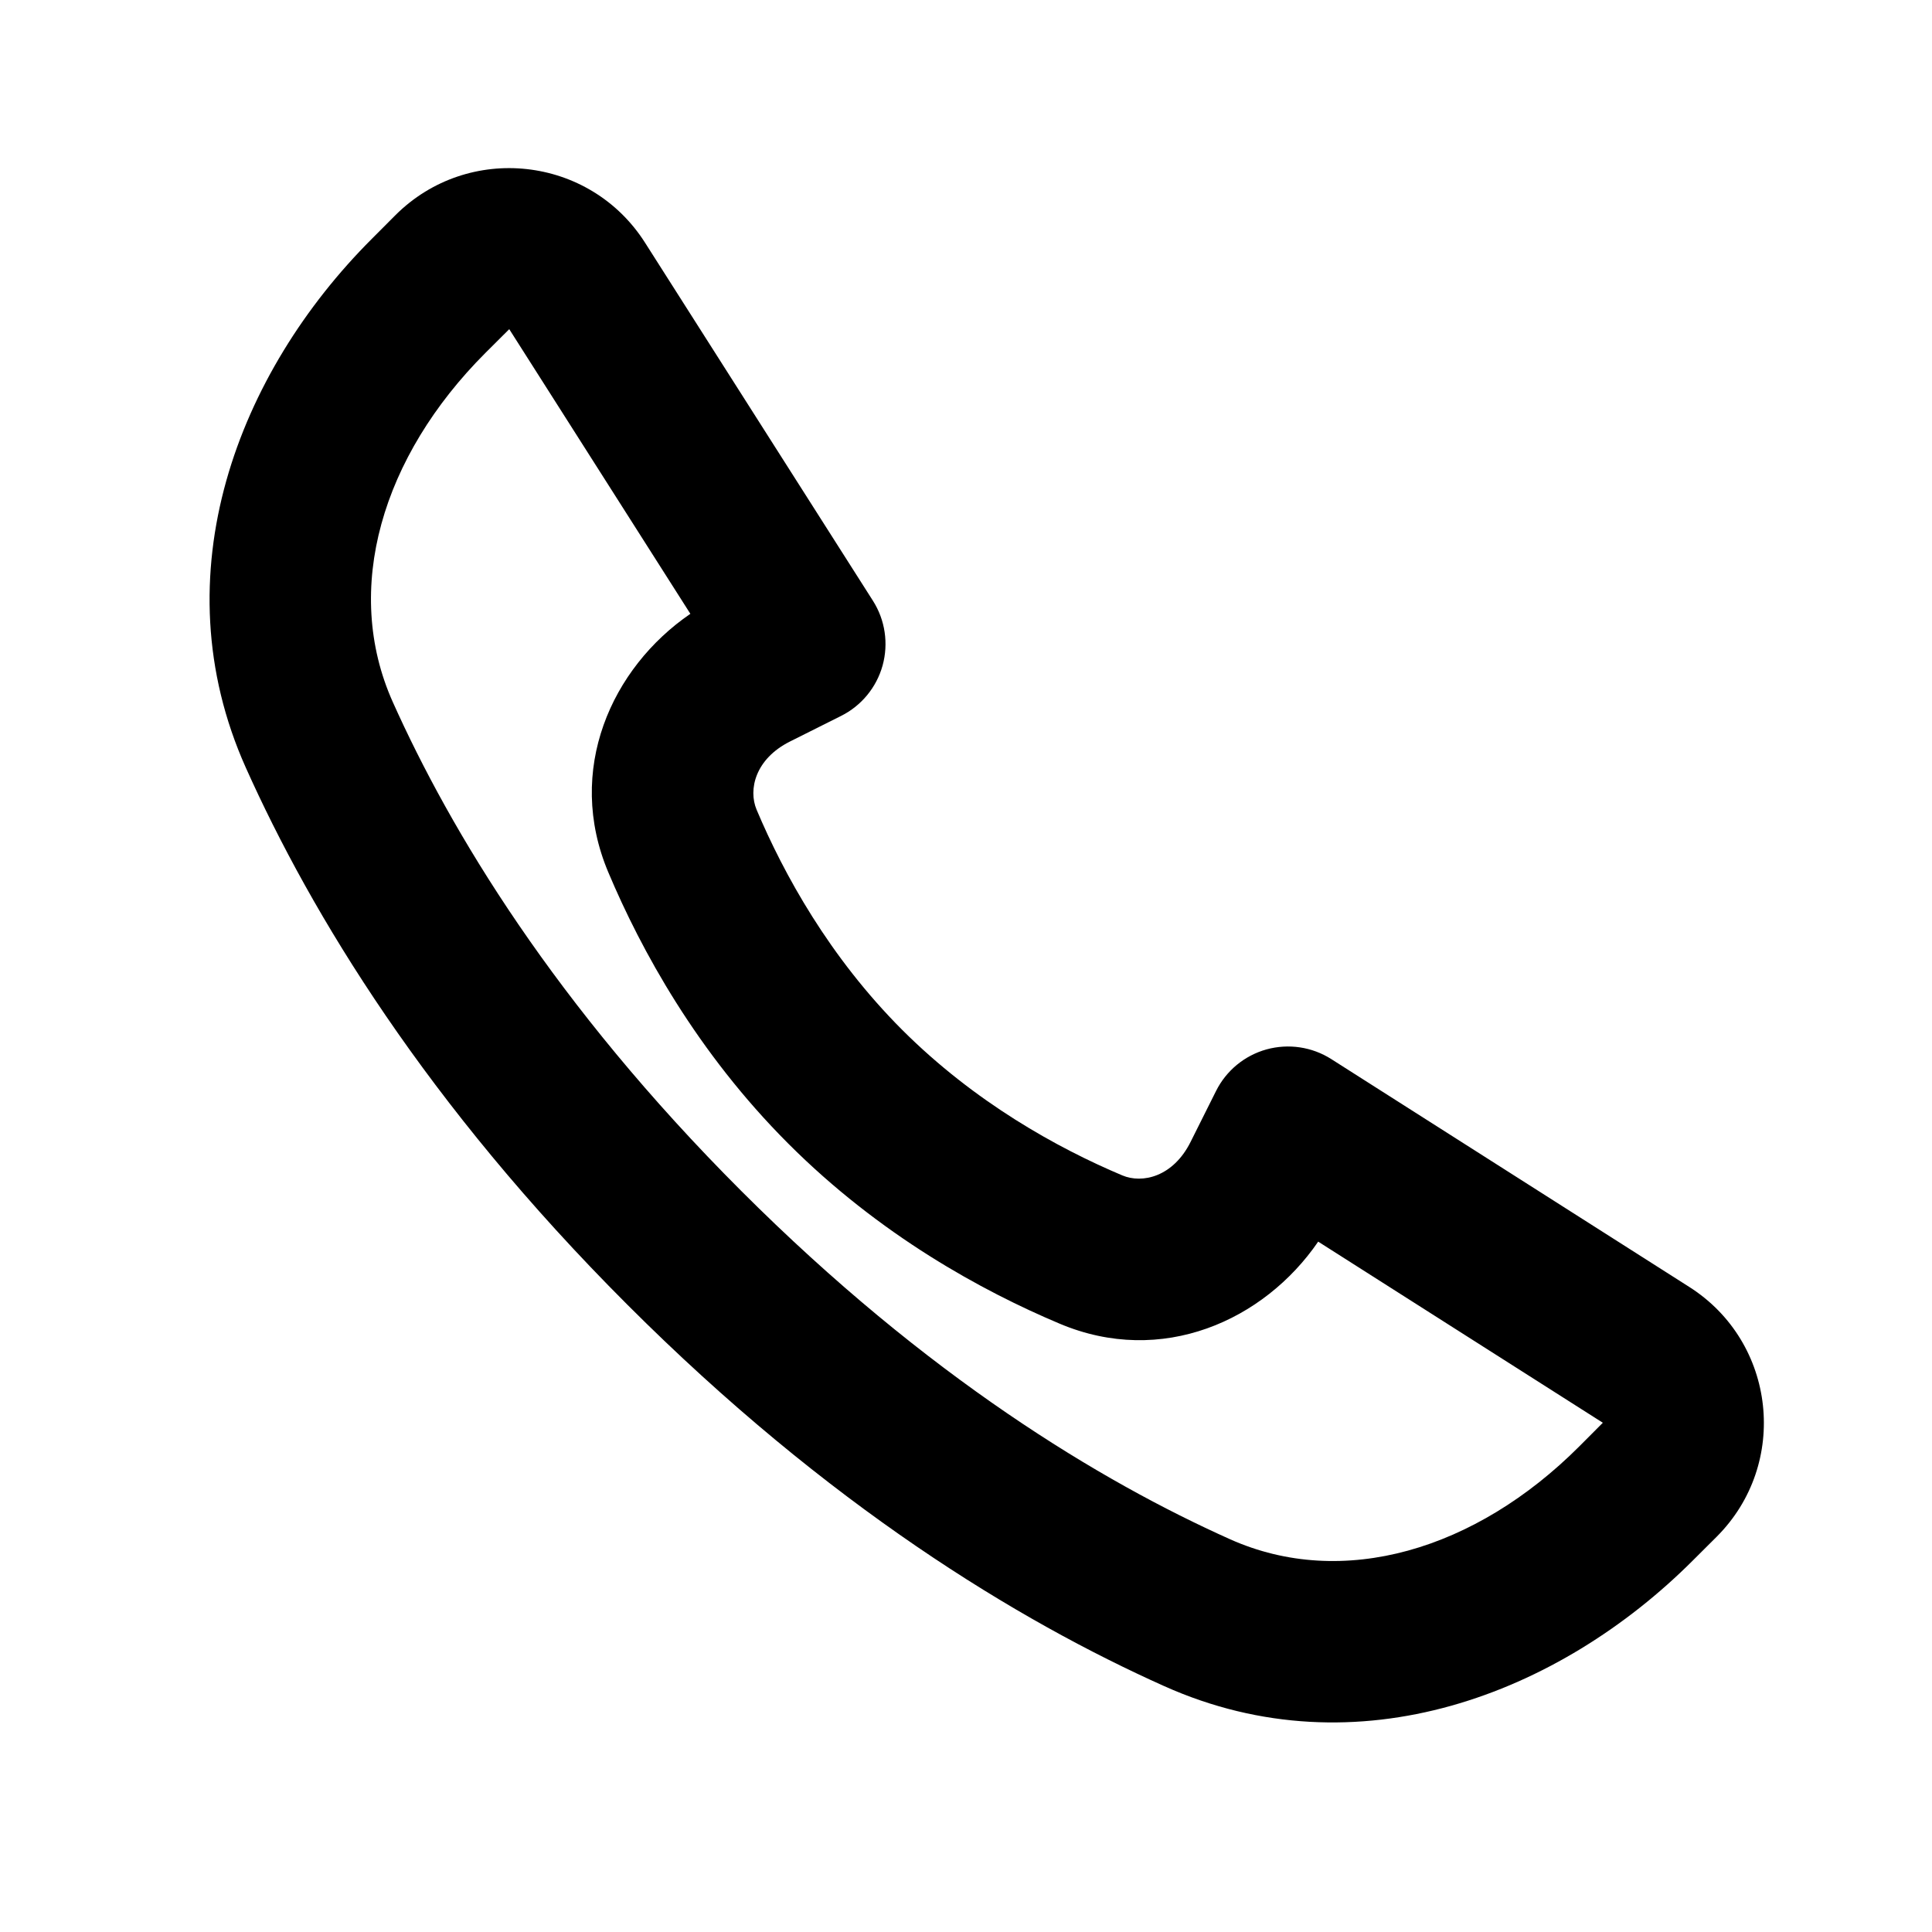
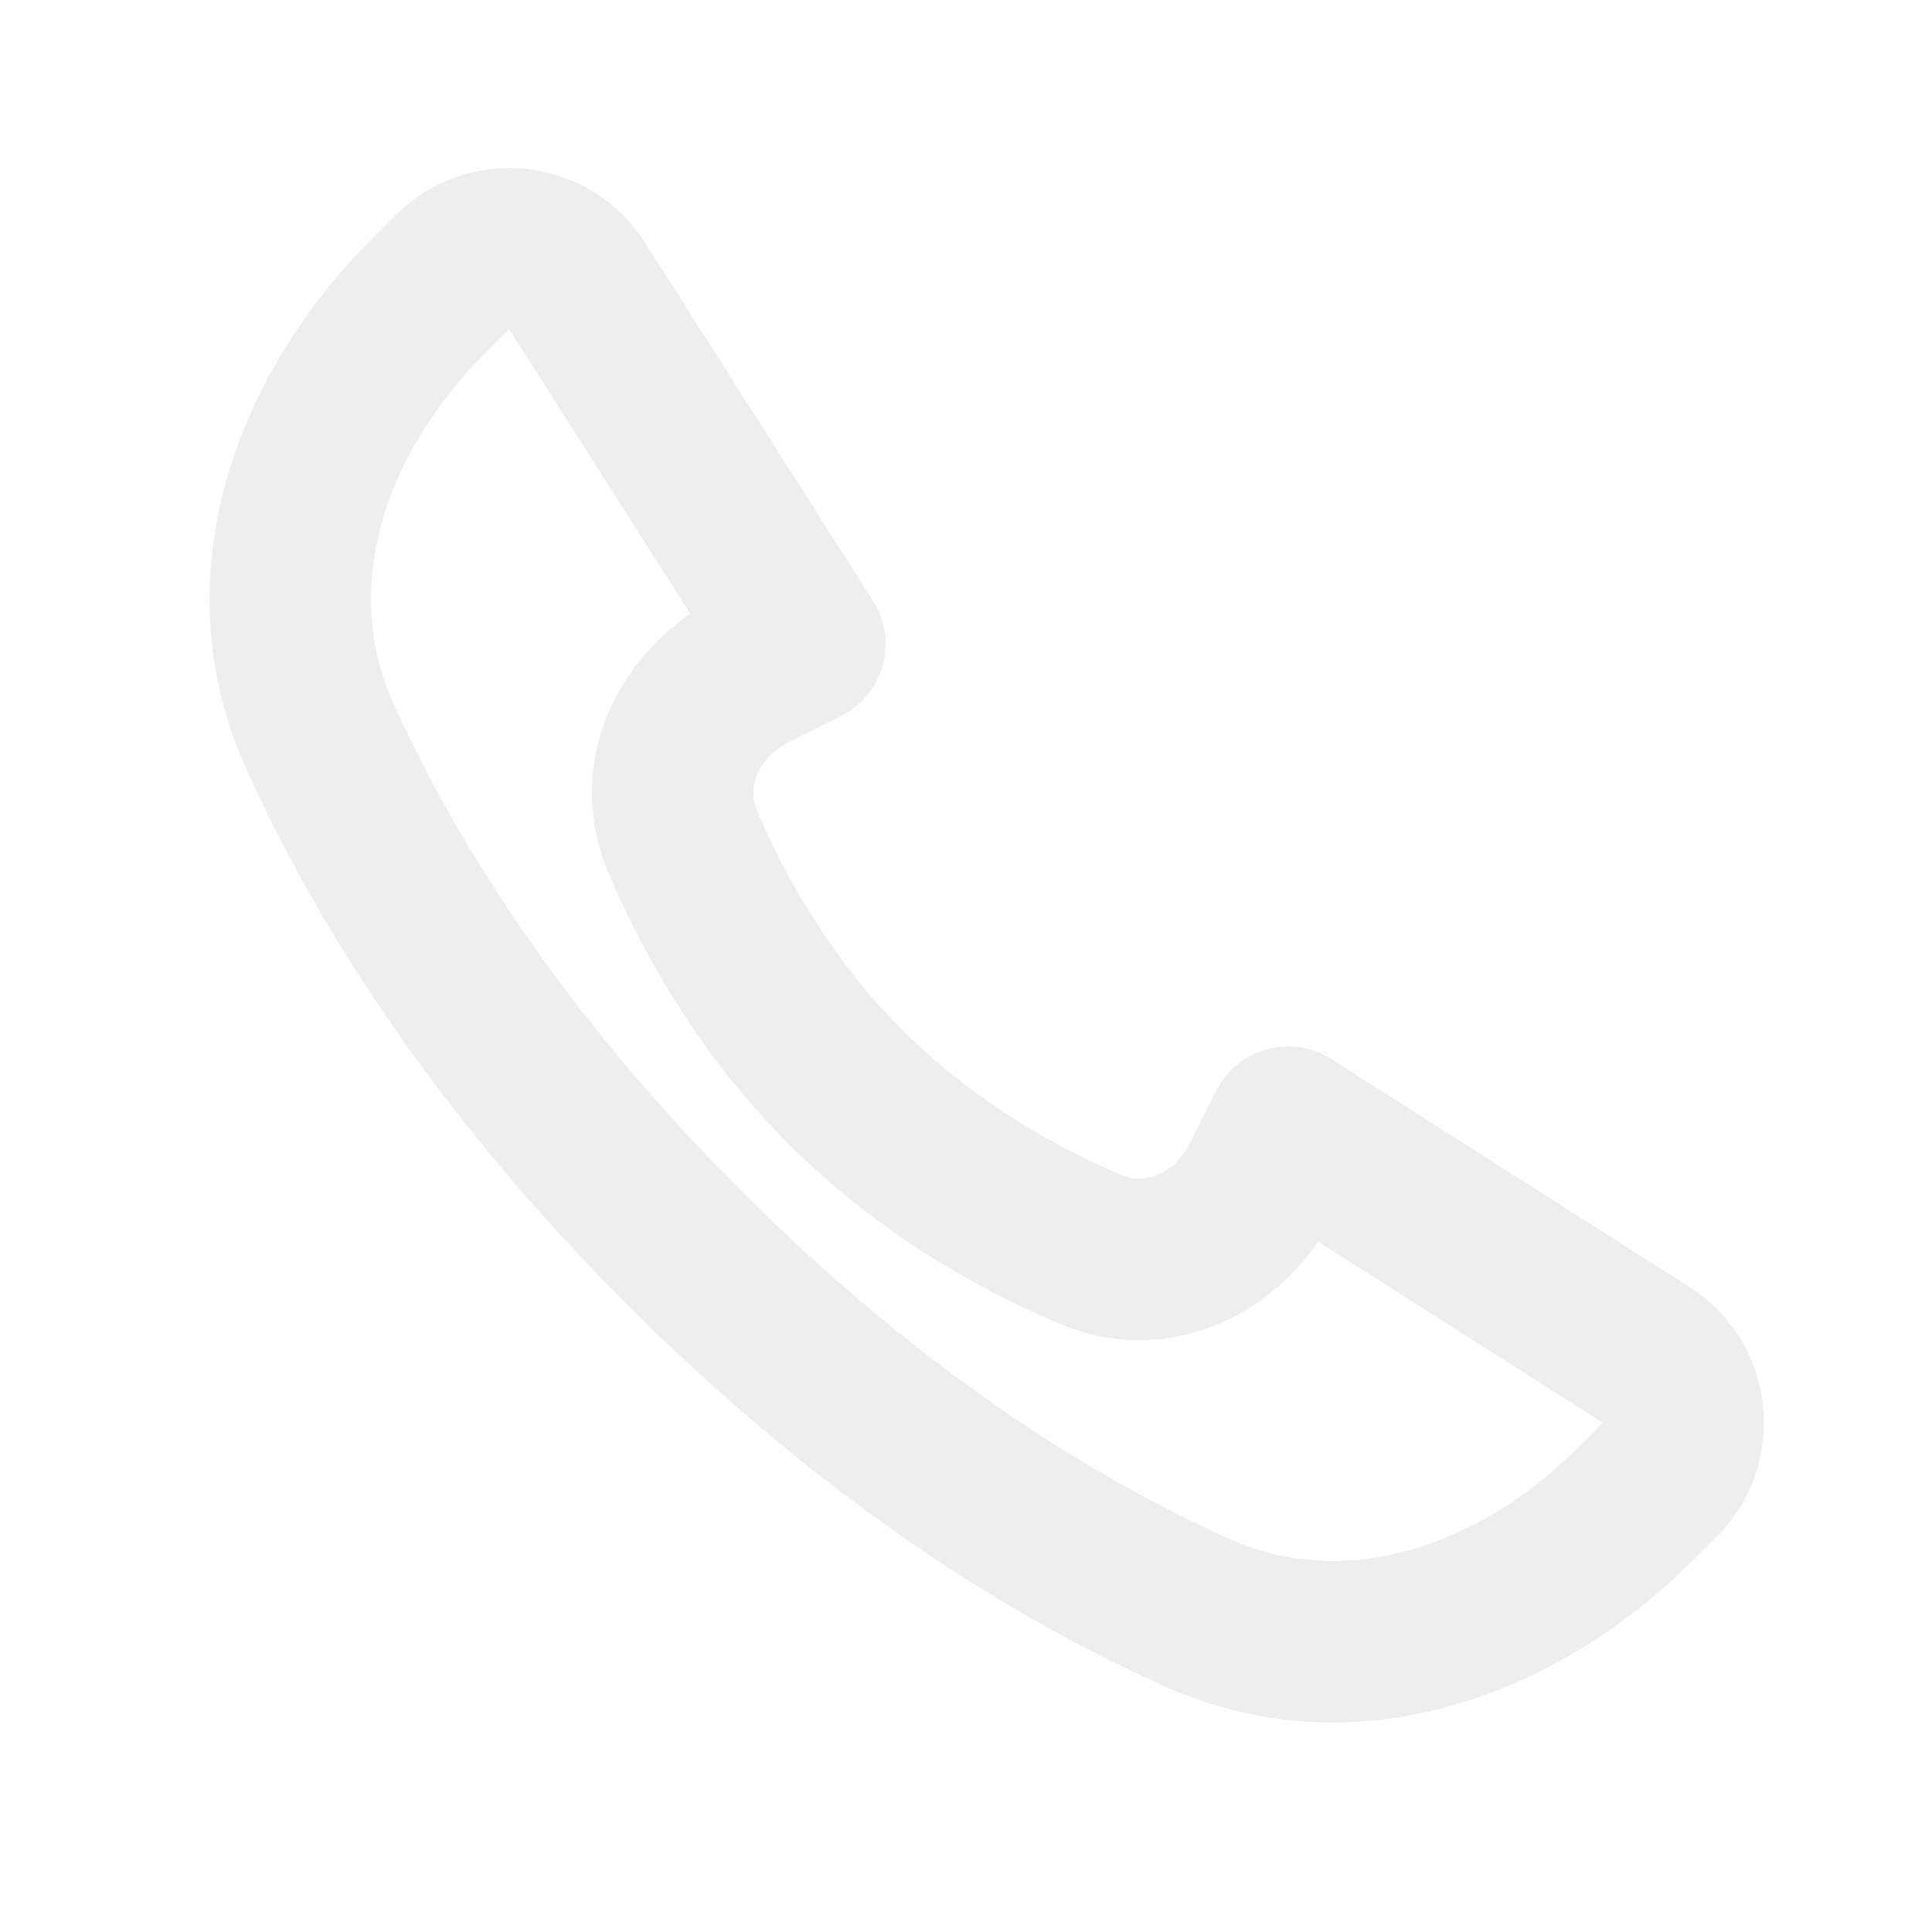
<svg xmlns="http://www.w3.org/2000/svg" width="800px" height="800px" viewBox="0 0 24 24" fill="none">
-   <path fill-rule="evenodd" clip-rule="evenodd" d="M9.207 14.793C11.525 17.111 13.678 18.403 15.28 19.121C16.679 19.747 18.33 19.256 19.617 17.969L19.911 17.674L16.375 15.424C15.703 16.405 14.432 16.979 13.163 16.443C12.202 16.038 10.93 15.345 9.793 14.207C8.656 13.07 7.962 11.798 7.557 10.837C7.021 9.568 7.595 8.297 8.576 7.625L6.326 4.089L6.031 4.383C4.744 5.67 4.253 7.321 4.879 8.72C5.597 10.322 6.889 12.475 9.207 14.793ZM14.463 20.946C12.648 20.133 10.29 18.705 7.793 16.207C5.295 13.71 3.867 11.352 3.054 9.537C1.978 7.136 2.96 4.626 4.617 2.969L4.911 2.674C5.816 1.77 7.326 1.935 8.013 3.015L10.844 7.463C10.996 7.702 11.039 7.994 10.964 8.267C10.888 8.54 10.7 8.768 10.447 8.894L9.814 9.211C9.382 9.427 9.293 9.808 9.399 10.059C9.738 10.862 10.305 11.89 11.207 12.793C12.11 13.695 13.138 14.262 13.941 14.601C14.192 14.707 14.573 14.618 14.789 14.187L15.106 13.553C15.232 13.3 15.46 13.112 15.733 13.036C16.006 12.961 16.298 13.004 16.537 13.156L20.985 15.987C22.065 16.674 22.23 18.184 21.326 19.089L21.031 19.383C19.374 21.041 16.864 22.022 14.463 20.946Z" fill="#000000" />
+   <path fill-rule="evenodd" clip-rule="evenodd" d="M9.207 14.793C11.525 17.111 13.678 18.403 15.28 19.121C16.679 19.747 18.33 19.256 19.617 17.969L19.911 17.674L16.375 15.424C15.703 16.405 14.432 16.979 13.163 16.443C12.202 16.038 10.93 15.345 9.793 14.207C8.656 13.07 7.962 11.798 7.557 10.837C7.021 9.568 7.595 8.297 8.576 7.625L6.326 4.089L6.031 4.383C4.744 5.67 4.253 7.321 4.879 8.72C5.597 10.322 6.889 12.475 9.207 14.793ZM14.463 20.946C12.648 20.133 10.29 18.705 7.793 16.207C5.295 13.71 3.867 11.352 3.054 9.537C1.978 7.136 2.96 4.626 4.617 2.969L4.911 2.674C5.816 1.77 7.326 1.935 8.013 3.015L10.844 7.463C10.996 7.702 11.039 7.994 10.964 8.267C10.888 8.54 10.7 8.768 10.447 8.894L9.814 9.211C9.382 9.427 9.293 9.808 9.399 10.059C9.738 10.862 10.305 11.89 11.207 12.793C12.11 13.695 13.138 14.262 13.941 14.601C14.192 14.707 14.573 14.618 14.789 14.187L15.106 13.553C15.232 13.3 15.46 13.112 15.733 13.036C16.006 12.961 16.298 13.004 16.537 13.156L20.985 15.987C22.065 16.674 22.23 18.184 21.326 19.089L21.031 19.383C19.374 21.041 16.864 22.022 14.463 20.946Z" fill="#eee" />
</svg>
